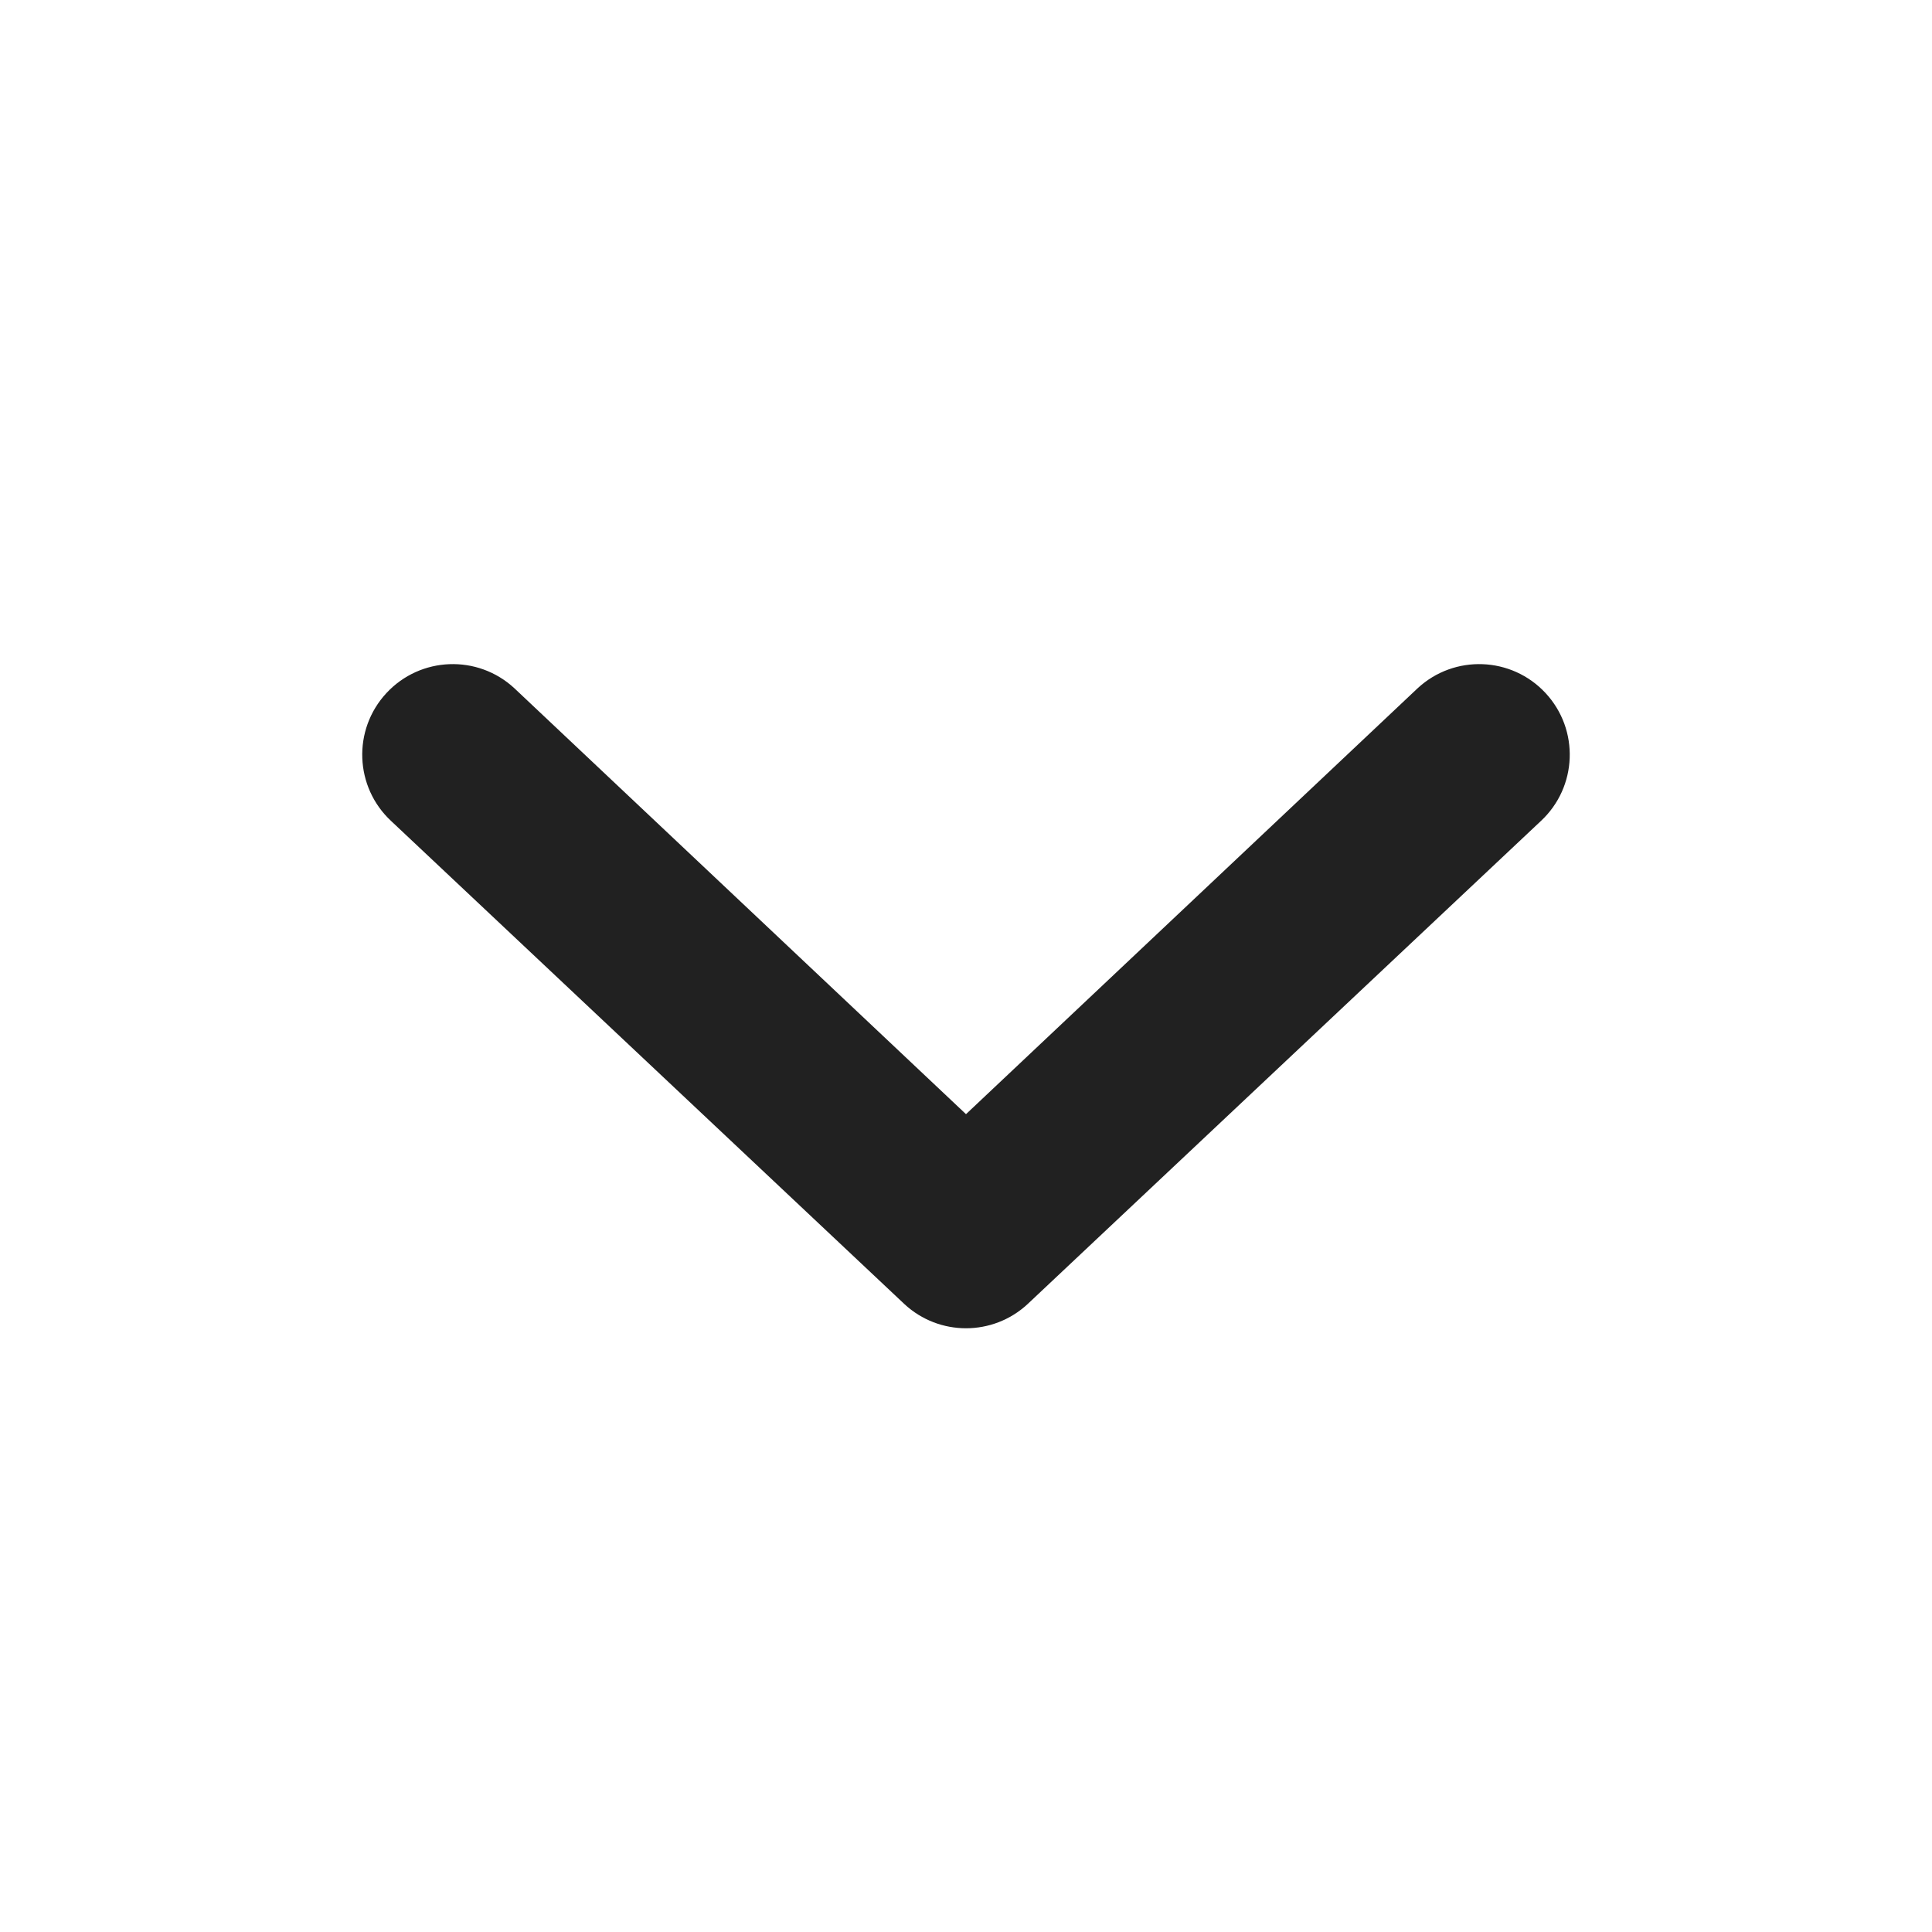
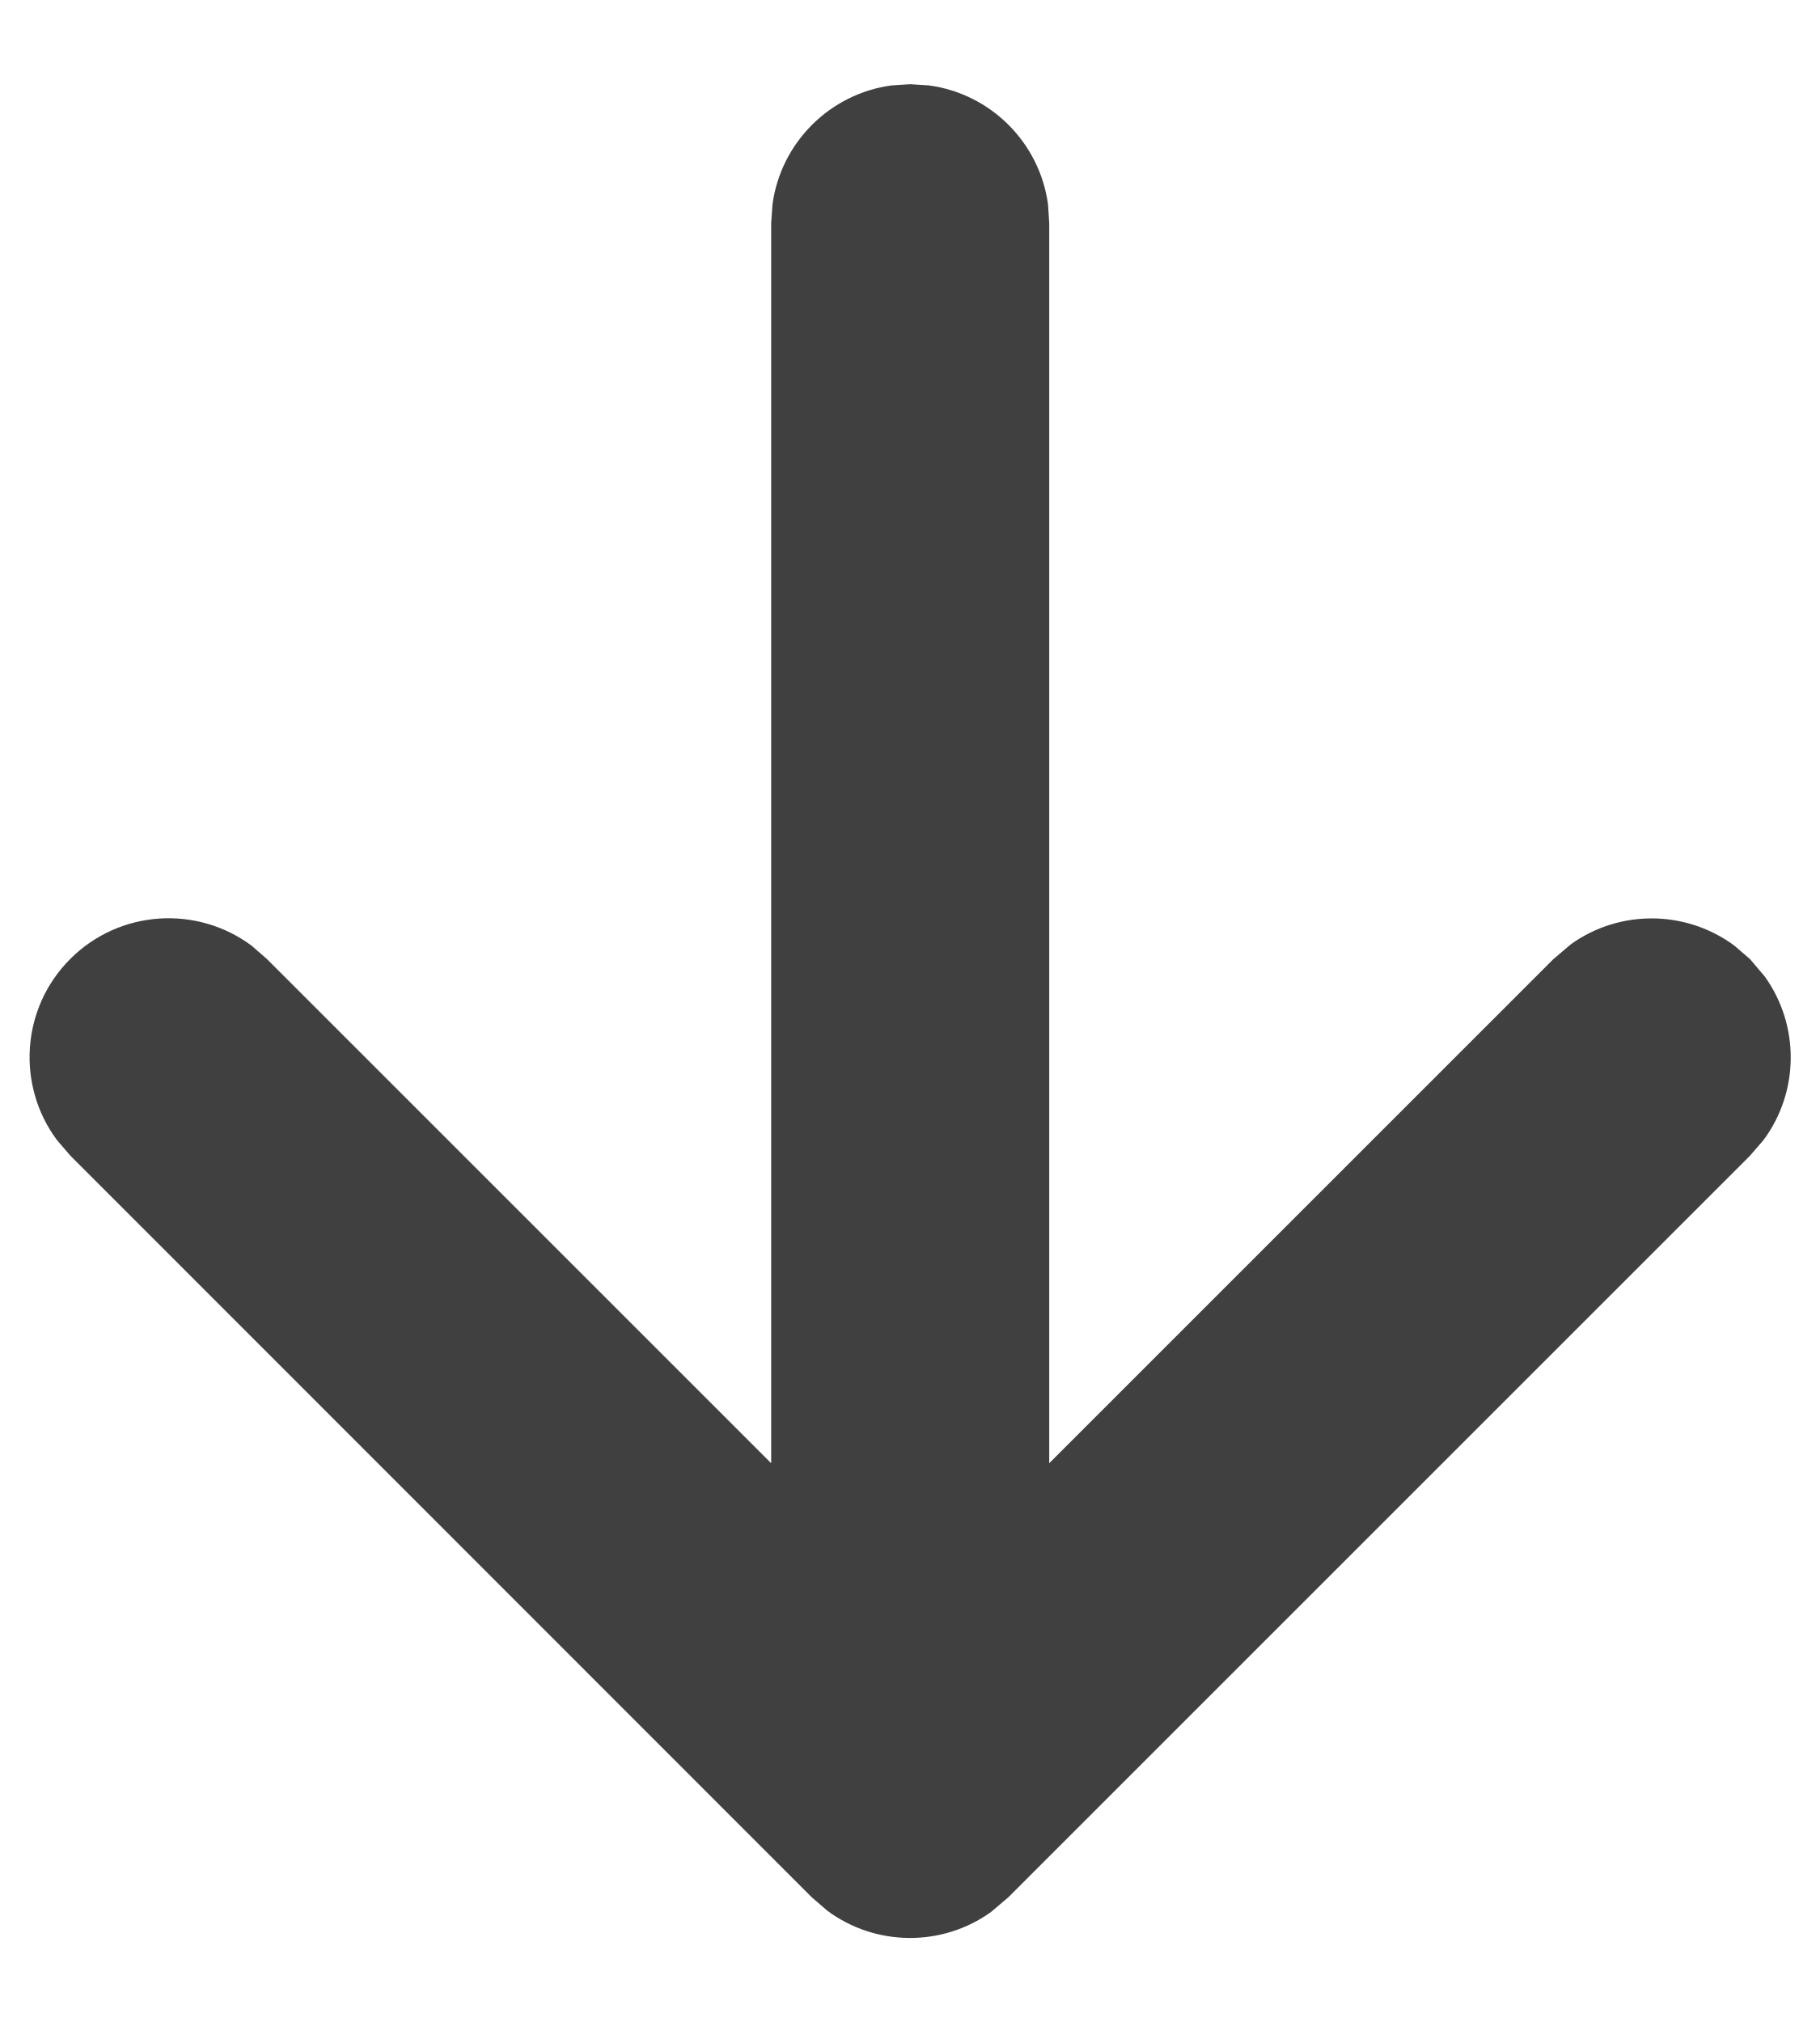
- <svg xmlns="http://www.w3.org/2000/svg" width="16" height="16" fill="none">
-   <path d="M3.2 5.74a.75.75 0 0 1 1.06-.04L8 9.227 11.74 5.7a.75.75 0 1 1 1.02 1.1l-4.25 4a.75.75 0 0 1-1.02 0l-4.25-4a.75.75 0 0 1-.04-1.06Z" fill="#212121" />
+ <svg xmlns="http://www.w3.org/2000/svg" width="18" height="20" viewBox="0 0 18 20" fill="none">
+   <path d="M17.441 11.277L17.308 11.431L9.973 18.766L9.801 18.912C9.318 19.259 8.661 19.254 8.182 18.899L8.028 18.766L0.695 11.43L0.562 11.275C0.163 10.737 0.207 9.973 0.695 9.485C1.184 8.997 1.947 8.953 2.486 9.352L2.64 9.486L7.627 14.473L7.627 2.208L7.64 2.021C7.723 1.411 8.206 0.928 8.816 0.845L9.002 0.833L9.189 0.845C9.799 0.928 10.282 1.411 10.365 2.021L10.377 2.208L10.377 14.473L15.363 9.487L15.536 9.34C16.018 8.994 16.675 8.999 17.154 9.354L17.308 9.487L17.454 9.659C17.8 10.142 17.796 10.799 17.441 11.277Z" fill="#404040" />
</svg>
